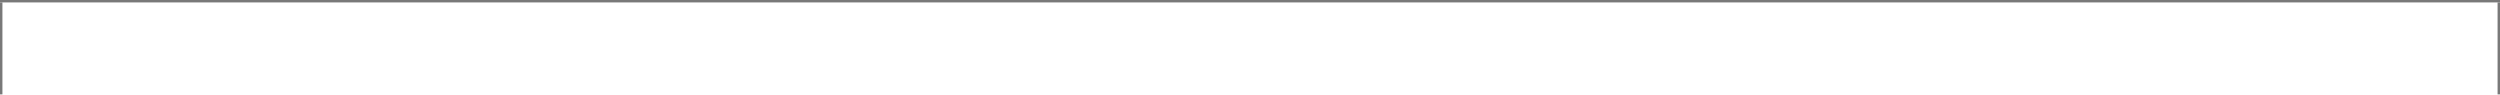
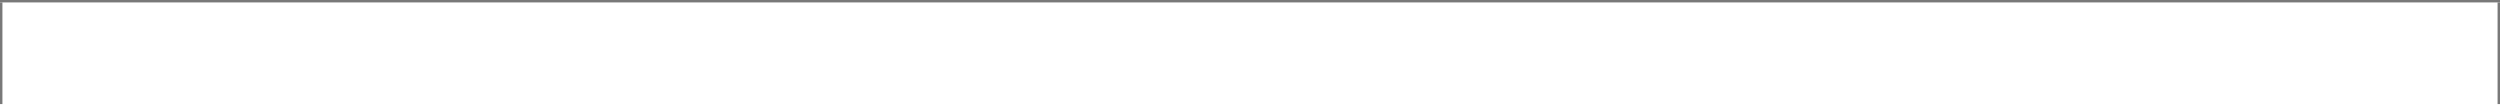
- <svg xmlns="http://www.w3.org/2000/svg" version="1.1" width="1033px" height="39px" viewBox="321 388 1033 39">
-   <path d="M 1 1  L 1032 1  L 1032 39  L 1 39  L 1 1  Z " fill-rule="nonzero" fill="rgba(255, 255, 255, 1)" stroke="none" transform="matrix(1 0 0 1 321 388 )" class="fill" />
-   <path d="M 0.5 1  L 0.5 39  " stroke-width="1" stroke-dasharray="0" stroke="rgba(121, 121, 121, 1)" fill="none" transform="matrix(1 0 0 1 321 388 )" class="stroke" />
-   <path d="M 0 0.5  L 1033 0.5  " stroke-width="1" stroke-dasharray="0" stroke="rgba(121, 121, 121, 1)" fill="none" transform="matrix(1 0 0 1 321 388 )" class="stroke" />
-   <path d="M 1032.5 1  L 1032.5 39  " stroke-width="1" stroke-dasharray="0" stroke="rgba(121, 121, 121, 1)" fill="none" transform="matrix(1 0 0 1 321 388 )" class="stroke" />
+ <svg xmlns="http://www.w3.org/2000/svg" version="1.1" width="1033px" height="43px" viewBox="321 267 1033 43">
+   <path d="M 1 1  L 1032 1  L 1032 43  L 1 43  L 1 1  Z " fill-rule="nonzero" fill="rgba(255, 255, 255, 1)" stroke="none" transform="matrix(1 0 0 1 321 267 )" class="fill" />
+   <path d="M 0.5 1  L 0.5 43  " stroke-width="1" stroke-dasharray="0" stroke="rgba(121, 121, 121, 1)" fill="none" transform="matrix(1 0 0 1 321 267 )" class="stroke" />
+   <path d="M 0 0.5  L 1033 0.5  " stroke-width="1" stroke-dasharray="0" stroke="rgba(121, 121, 121, 1)" fill="none" transform="matrix(1 0 0 1 321 267 )" class="stroke" />
+   <path d="M 1032.5 1  L 1032.5 43  " stroke-width="1" stroke-dasharray="0" stroke="rgba(121, 121, 121, 1)" fill="none" transform="matrix(1 0 0 1 321 267 )" class="stroke" />
</svg>
